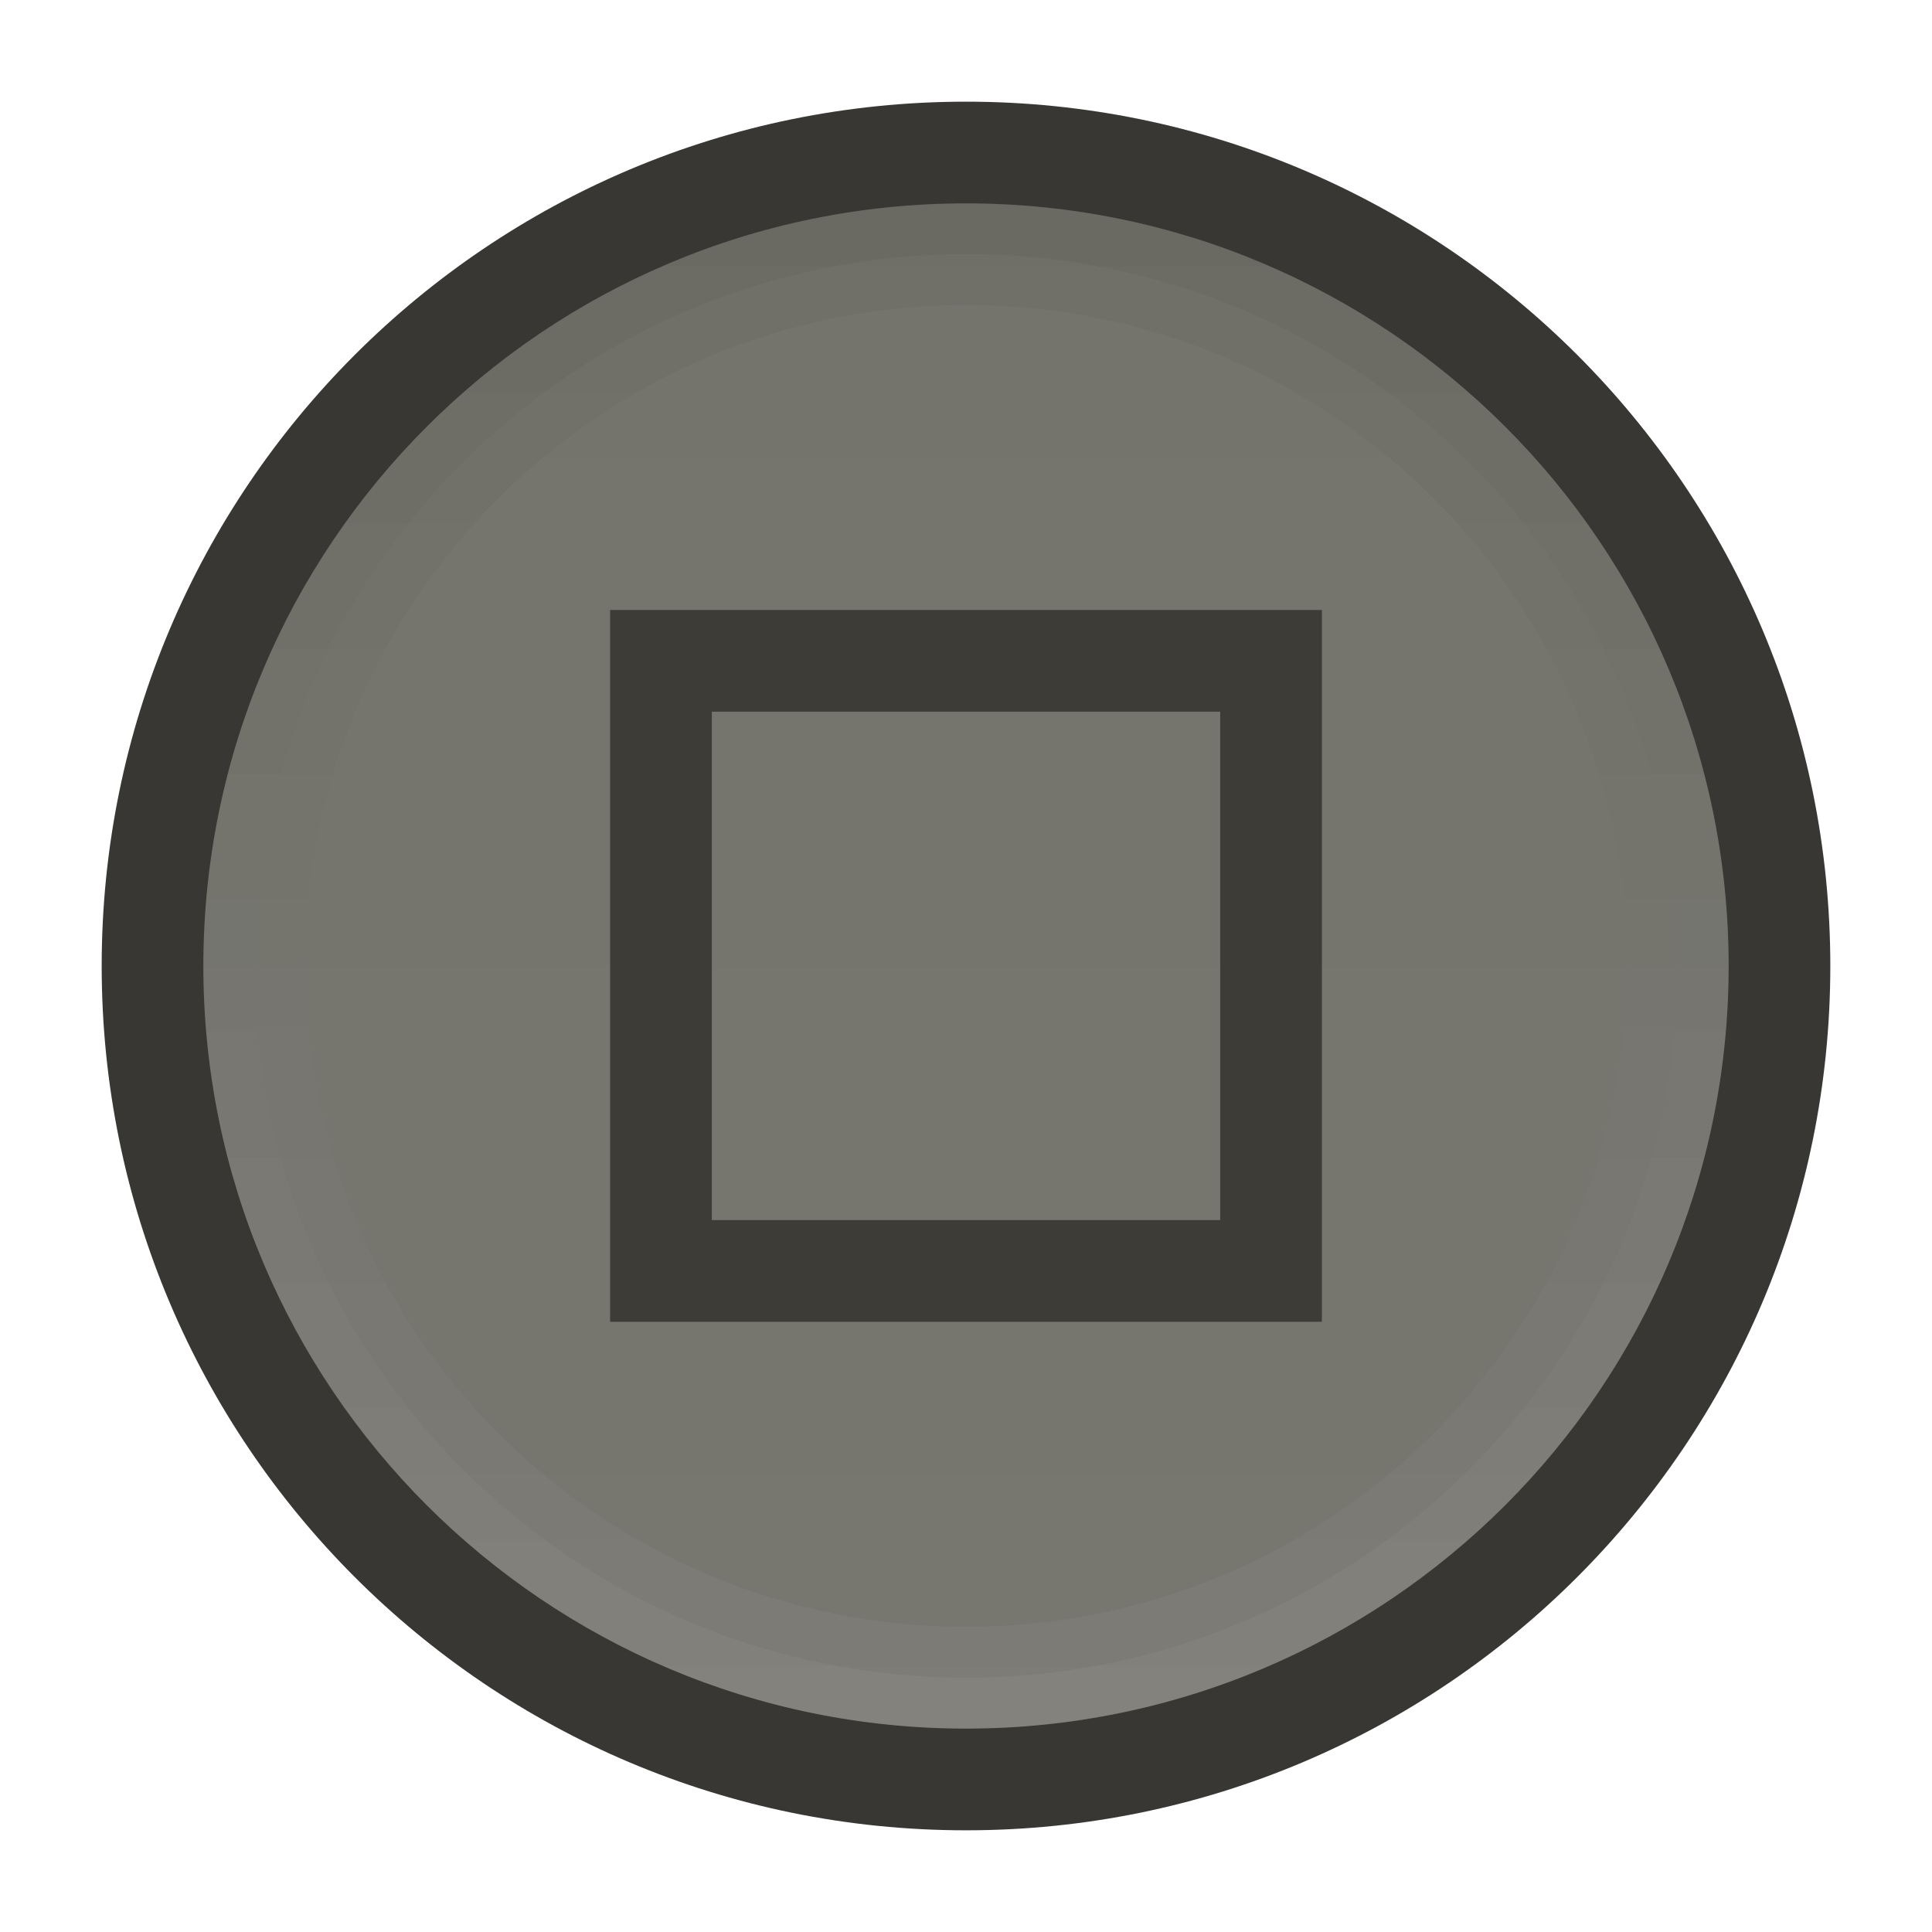
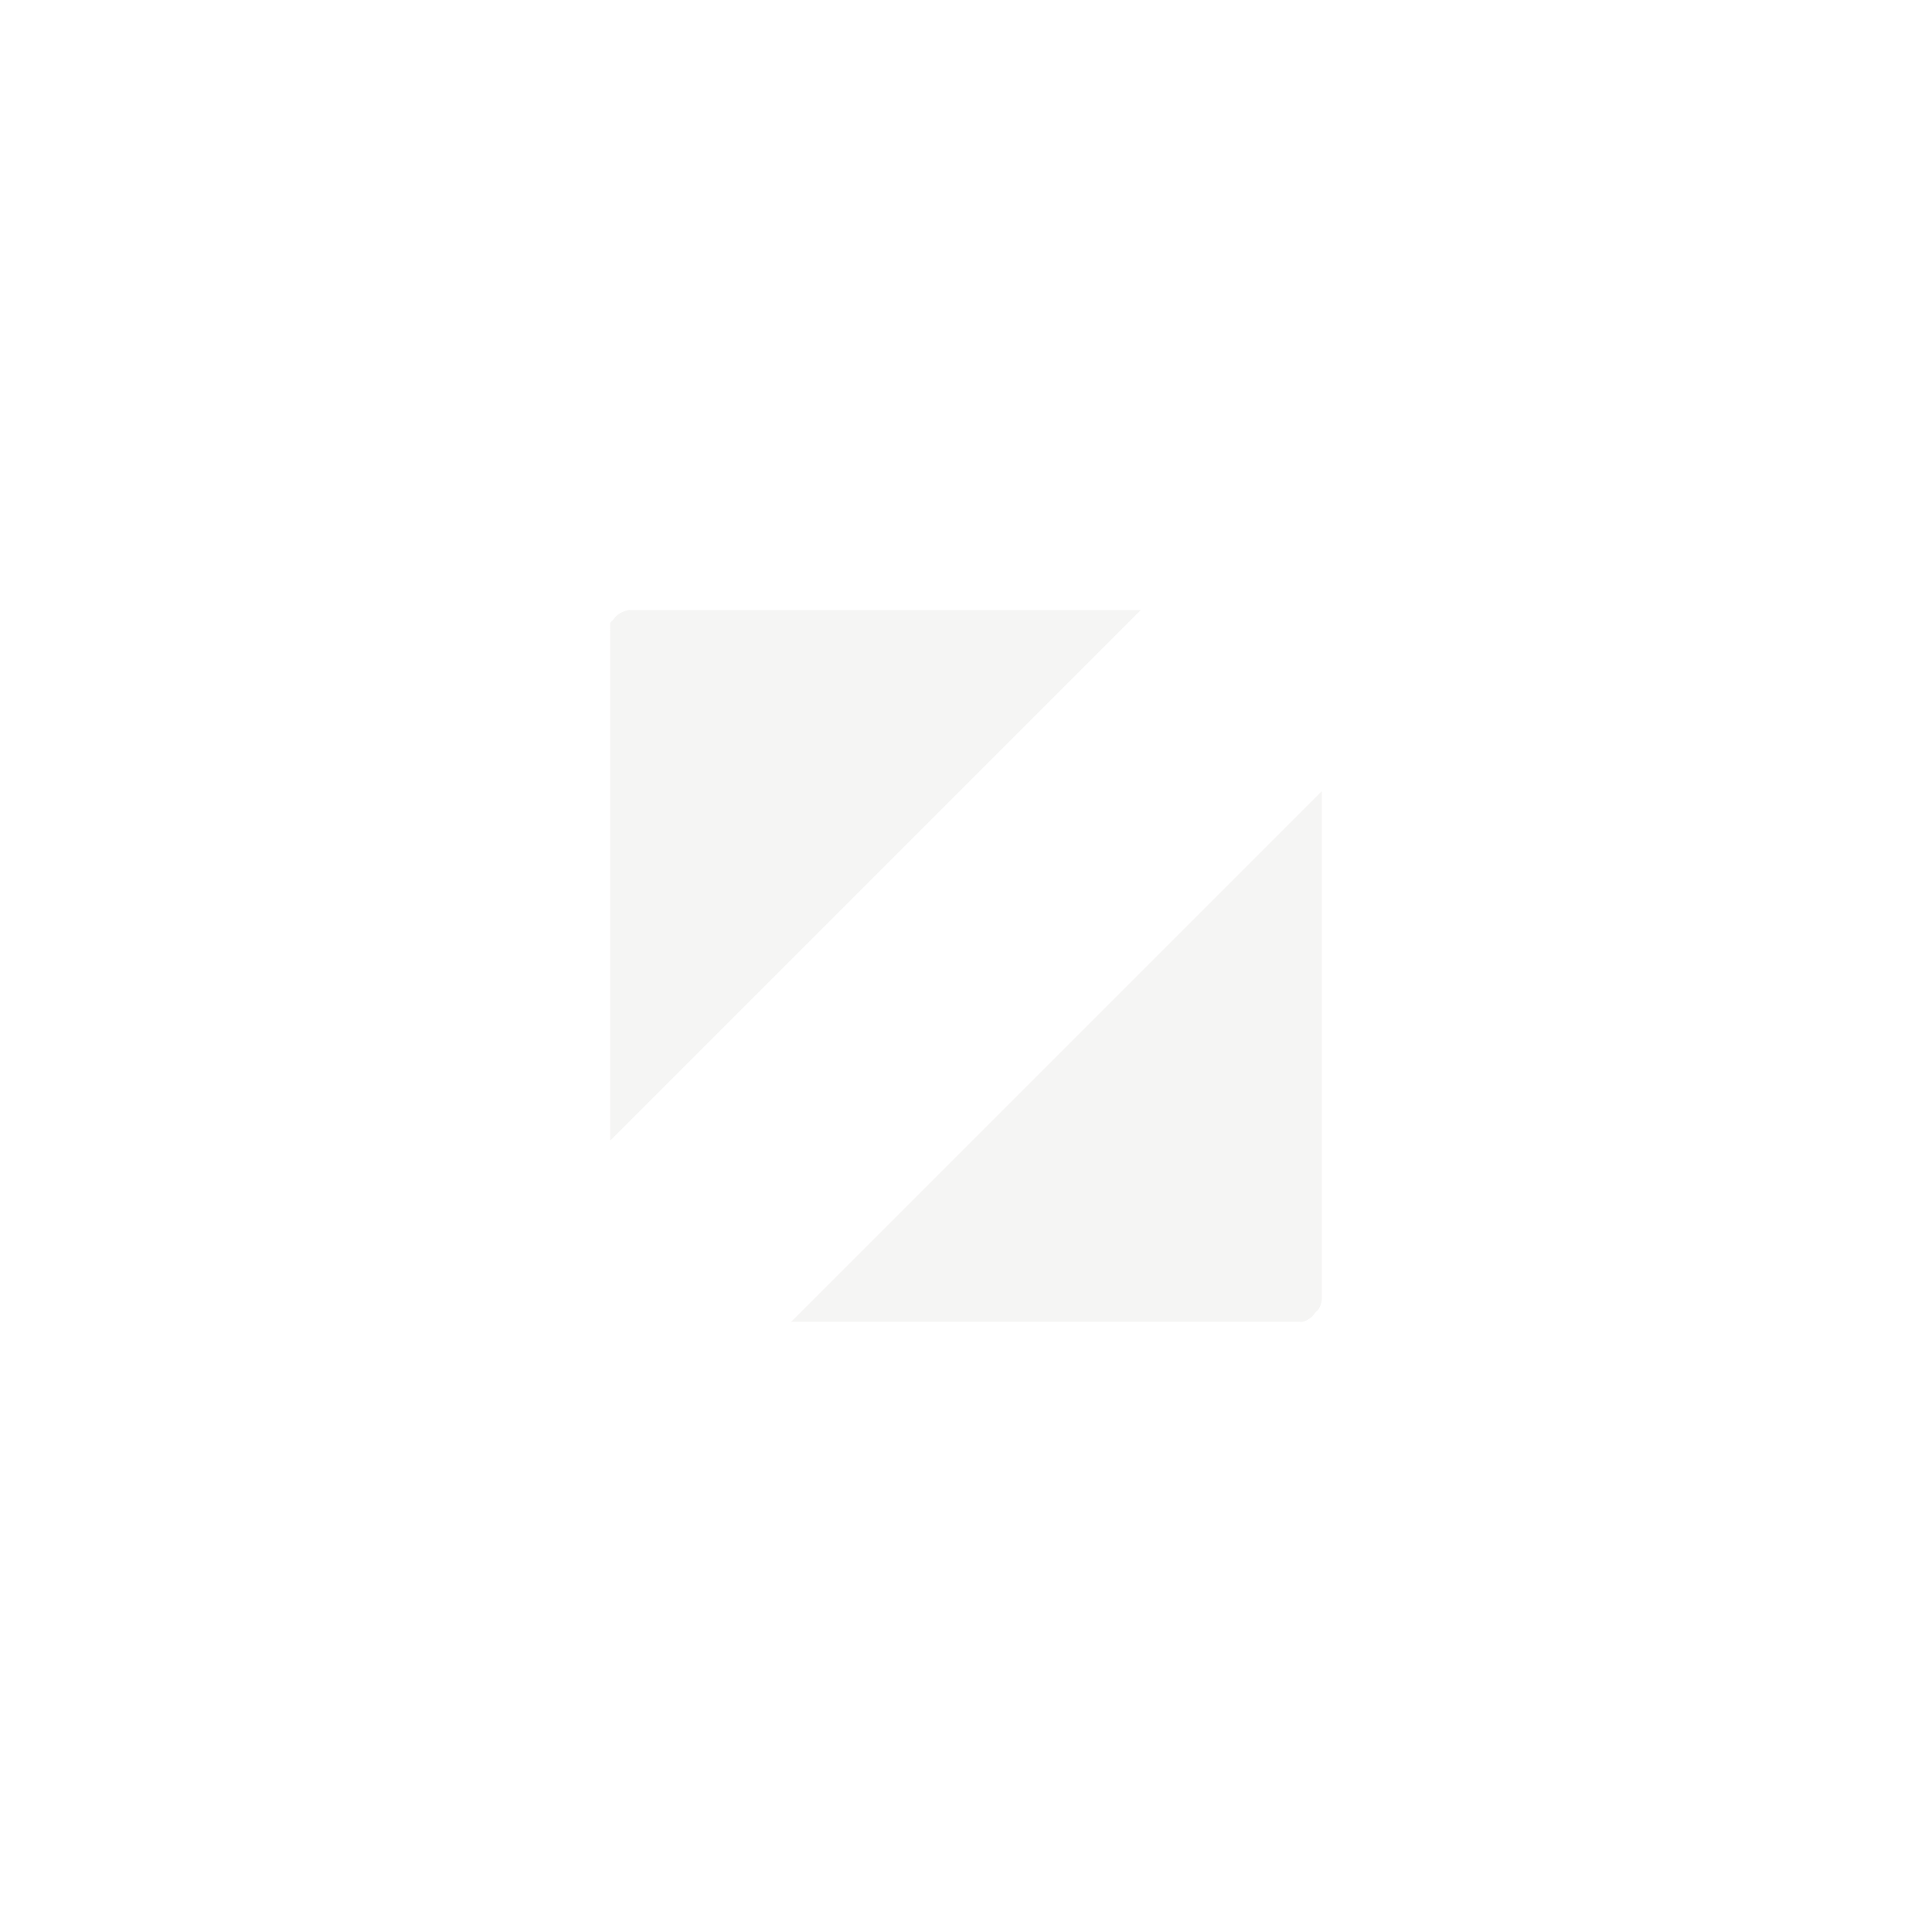
- <svg xmlns="http://www.w3.org/2000/svg" xmlns:xlink="http://www.w3.org/1999/xlink" width="19" height="19" id="svg4770" version="1.1" viewBox="0 0 19 19">
-   <defs id="defs4772">
-     <linearGradient xlink:href="#linearGradient4289" id="linearGradient4650" gradientUnits="userSpaceOnUse" gradientTransform="translate(-1072.362,-1053.362)" x1="2" y1="1062.862" x2="17" y2="1062.862" />
-     <linearGradient id="linearGradient4289">
-       <stop id="stop4518" offset="0" style="stop-color:#77766f;stop-opacity:1" />
-       <stop id="stop4520" offset="1" style="stop-color:#74736c;stop-opacity:1" />
+ <svg xmlns="http://www.w3.org/2000/svg" xmlns:ns1="http://www.openswatchbook.org/uri/2009/osb" id="svg4486" height="19" viewBox="0 0 19 19" width="19" version="1.1">
+   <defs id="defs10">
+     <linearGradient id="linearGradient3781" ns1:paint="solid">
+       <stop style="stop-color:#000000;stop-opacity:1;" offset="0" id="stop3783" />
    </linearGradient>
-     <linearGradient id="linearGradient4297">
-       <stop style="stop-color:#ffffff;stop-opacity:1;" offset="0" id="stop4523" />
-       <stop style="stop-color:#000000;stop-opacity:1" offset="1" id="stop4525" />
-     </linearGradient>
-     <linearGradient xlink:href="#linearGradient4297" id="linearGradient7453" gradientUnits="userSpaceOnUse" gradientTransform="matrix(0,-1.035712,1.035712,0,-0.3392617,-37.95674)" x1="-1070.104" y1="9.5" x2="-1055.621" y2="9.5" />
-     <linearGradient xlink:href="#linearGradient4297" id="linearGradient7459" gradientUnits="userSpaceOnUse" gradientTransform="matrix(0,-1,1,0,0,-3.4765625e-5)" x1="-1070.362" y1="9" x2="-1055.362" y2="9" />
  </defs>
-   <g id="layer1" transform="translate(287.3571,-522.8622)">
-     <g style="display:inline" transform="translate(-287.3571,-530.5)" id="g4263">
-       <circle style="color:#000000;fill:#383734;fill-opacity:1;fill-rule:nonzero;stroke:none;stroke-width:8;marker:none;visibility:visible;display:inline;overflow:visible;enable-background:accumulate" id="circle4265" cx="9.5" cy="1062.862" r="8.5" d="m 18,1062.862 a 8.5,8.5 0 0 1 -8.5,8.5 8.5,8.5 0 0 1 -8.5,-8.5 8.5,8.5 0 0 1 8.5,-8.5 8.5,8.5 0 0 1 8.5,8.5 z" />
-       <circle r="7.5" cy="9.5" cx="-1062.862" id="circle4267" style="color:#000000;fill:url(#linearGradient4650);fill-opacity:1;fill-rule:nonzero;stroke:none;stroke-width:8;marker:none;visibility:visible;display:inline;overflow:visible;enable-background:accumulate" transform="matrix(0,-1,1,0,0,0)" d="m -1055.362,9.5 a 7.5,7.5 0 0 1 -7.5,7.5 7.5,7.5 0 0 1 -7.5,-7.5 7.5,7.5 0 0 1 7.5,-7.5 7.5,7.5 0 0 1 7.5,7.5 z" />
-       <path style="font-style:normal;font-variant:normal;font-weight:normal;font-stretch:normal;text-indent:0;text-align:start;text-decoration:none;line-height:normal;letter-spacing:normal;word-spacing:normal;text-transform:none;direction:ltr;block-progression:tb;writing-mode:lr-tb;text-anchor:start;baseline-shift:baseline;opacity:0.05;color:#000000;color-interpolation:sRGB;color-interpolation-filters:linearRGB;fill:url(#linearGradient7459);fill-opacity:1;stroke:none;stroke-width:1;marker:none;visibility:visible;display:inline;overflow:visible;isolation:auto;mix-blend-mode:normal;enable-background:accumulate;clip-rule:nonzero;color-rendering:auto;image-rendering:auto;shape-rendering:auto;text-rendering:auto;font-family:sans-serif;-inkscape-font-specification:sans-serif" d="m 2,1062.861 c 0,4.136 3.364,7.5 7.5,7.5 4.136,0 7.5,-3.364 7.5,-7.5 0,-4.136 -3.364,-7.5 -7.5,-7.5 -4.136,0 -7.5,3.364 -7.5,7.5 z m 1,0 c 0,-3.596 2.904,-6.5 6.5,-6.5 3.596,0 6.5,2.904 6.5,6.5 0,3.596 -2.904,6.5 -6.5,6.5 -3.596,0 -6.5,-2.904 -6.5,-6.5 z" id="circle4269" />
-       <path style="font-style:normal;font-variant:normal;font-weight:normal;font-stretch:normal;text-indent:0;text-align:start;text-decoration:none;line-height:normal;letter-spacing:normal;word-spacing:normal;text-transform:none;direction:ltr;block-progression:tb;writing-mode:lr-tb;text-anchor:start;baseline-shift:baseline;opacity:0.05;color:#000000;color-interpolation:sRGB;color-interpolation-filters:linearRGB;fill:url(#linearGradient7453);fill-opacity:1;stroke:none;stroke-width:0.5;marker:none;visibility:visible;display:inline;overflow:visible;isolation:auto;mix-blend-mode:normal;enable-background:accumulate;clip-rule:nonzero;color-rendering:auto;image-rendering:auto;shape-rendering:auto;text-rendering:auto;font-family:sans-serif;-inkscape-font-specification:sans-serif" d="m 2,1062.861 c 0,4.139 3.361,7.5 7.5,7.5 4.139,0 7.5,-3.361 7.5,-7.5 0,-4.139 -3.361,-7.5 -7.5,-7.5 -4.139,0 -7.5,3.361 -7.5,7.5 z m 0.5,0 c 0,-3.869 3.131,-7 7,-7 3.869,0 7,3.131 7,7 0,3.869 -3.131,7 -7,7 -3.869,0 -7,-3.131 -7,-7 z" id="circle4271" />
-       <rect style="color:#000000;fill:none;stroke:none;stroke-width:1;marker:none;visibility:visible;display:inline;overflow:visible;enable-background:accumulate" id="rect4273" width="19" height="19" x="-7.3563765e-06" y="1053.362" />
+   <g id="layer1" transform="translate(290.21 -522.86)">
+     <g id="g4113" transform="translate(-289.71 -511)">
+       <rect id="rect4539" style="color:#000000;fill:none" height="19" width="19" y="1033.86" x="-0.5" />
+       <path style="font-size:medium;font-style:normal;font-variant:normal;font-weight:normal;font-stretch:normal;text-indent:0;text-align:start;text-decoration:none;line-height:normal;letter-spacing:normal;word-spacing:normal;text-transform:none;direction:ltr;block-progression:tb;writing-mode:lr-tb;text-anchor:start;baseline-shift:baseline;color:#000000;fill:#f2f1f0;fill-opacity:1;fill-rule:nonzero;stroke:none;stroke-width:0.418;marker:none;visibility:visible;display:inline;overflow:visible;enable-background:accumulate;font-family:Sans;-inkscape-font-specification:Sans;opacity:0.75" d="m 5.5,1045.078 5.219,-5.219 -5.031,0 c -0.063,0.01 -0.122,0.041 -0.156,0.094 -0.011,0.01 -0.022,0.02 -0.031,0.031 l 0,0.062 c -8e-4,0.01 -8e-4,0.021 0,0.031 l 0,5 z m 1.781,1.781 5,0 c 0.01,8e-4 0.021,8e-4 0.031,0 0.052,-0.014 0.097,-0.048 0.125,-0.094 0.011,-0.01 0.022,-0.02 0.031,-0.031 0.018,-0.028 0.028,-0.061 0.031,-0.094 l 0,-5 -5.219,5.219 z" id="rect3004" />
    </g>
-     <path style="font-style:normal;font-variant:normal;font-weight:normal;font-stretch:normal;text-indent:0;text-align:start;text-decoration:none;line-height:normal;letter-spacing:normal;word-spacing:normal;text-transform:none;direction:ltr;block-progression:tb;writing-mode:lr-tb;text-anchor:start;baseline-shift:baseline;color:#000000;color-interpolation:sRGB;color-interpolation-filters:linearRGB;fill:#3d3c37;fill-opacity:1;stroke:none;stroke-width:1;marker:none;visibility:visible;display:inline;overflow:visible;isolation:auto;mix-blend-mode:normal;enable-background:accumulate;clip-rule:nonzero;color-rendering:auto;image-rendering:auto;shape-rendering:auto;text-rendering:auto;font-family:sans-serif;-inkscape-font-specification:sans-serif" d="m -281.357,528.861 0,0.5 0,6.5 7,0 0,-7 -7,0 z m 1,1 5,0 0,5 -5,0 0,-5 z" id="rect4301" />
  </g>
</svg>
